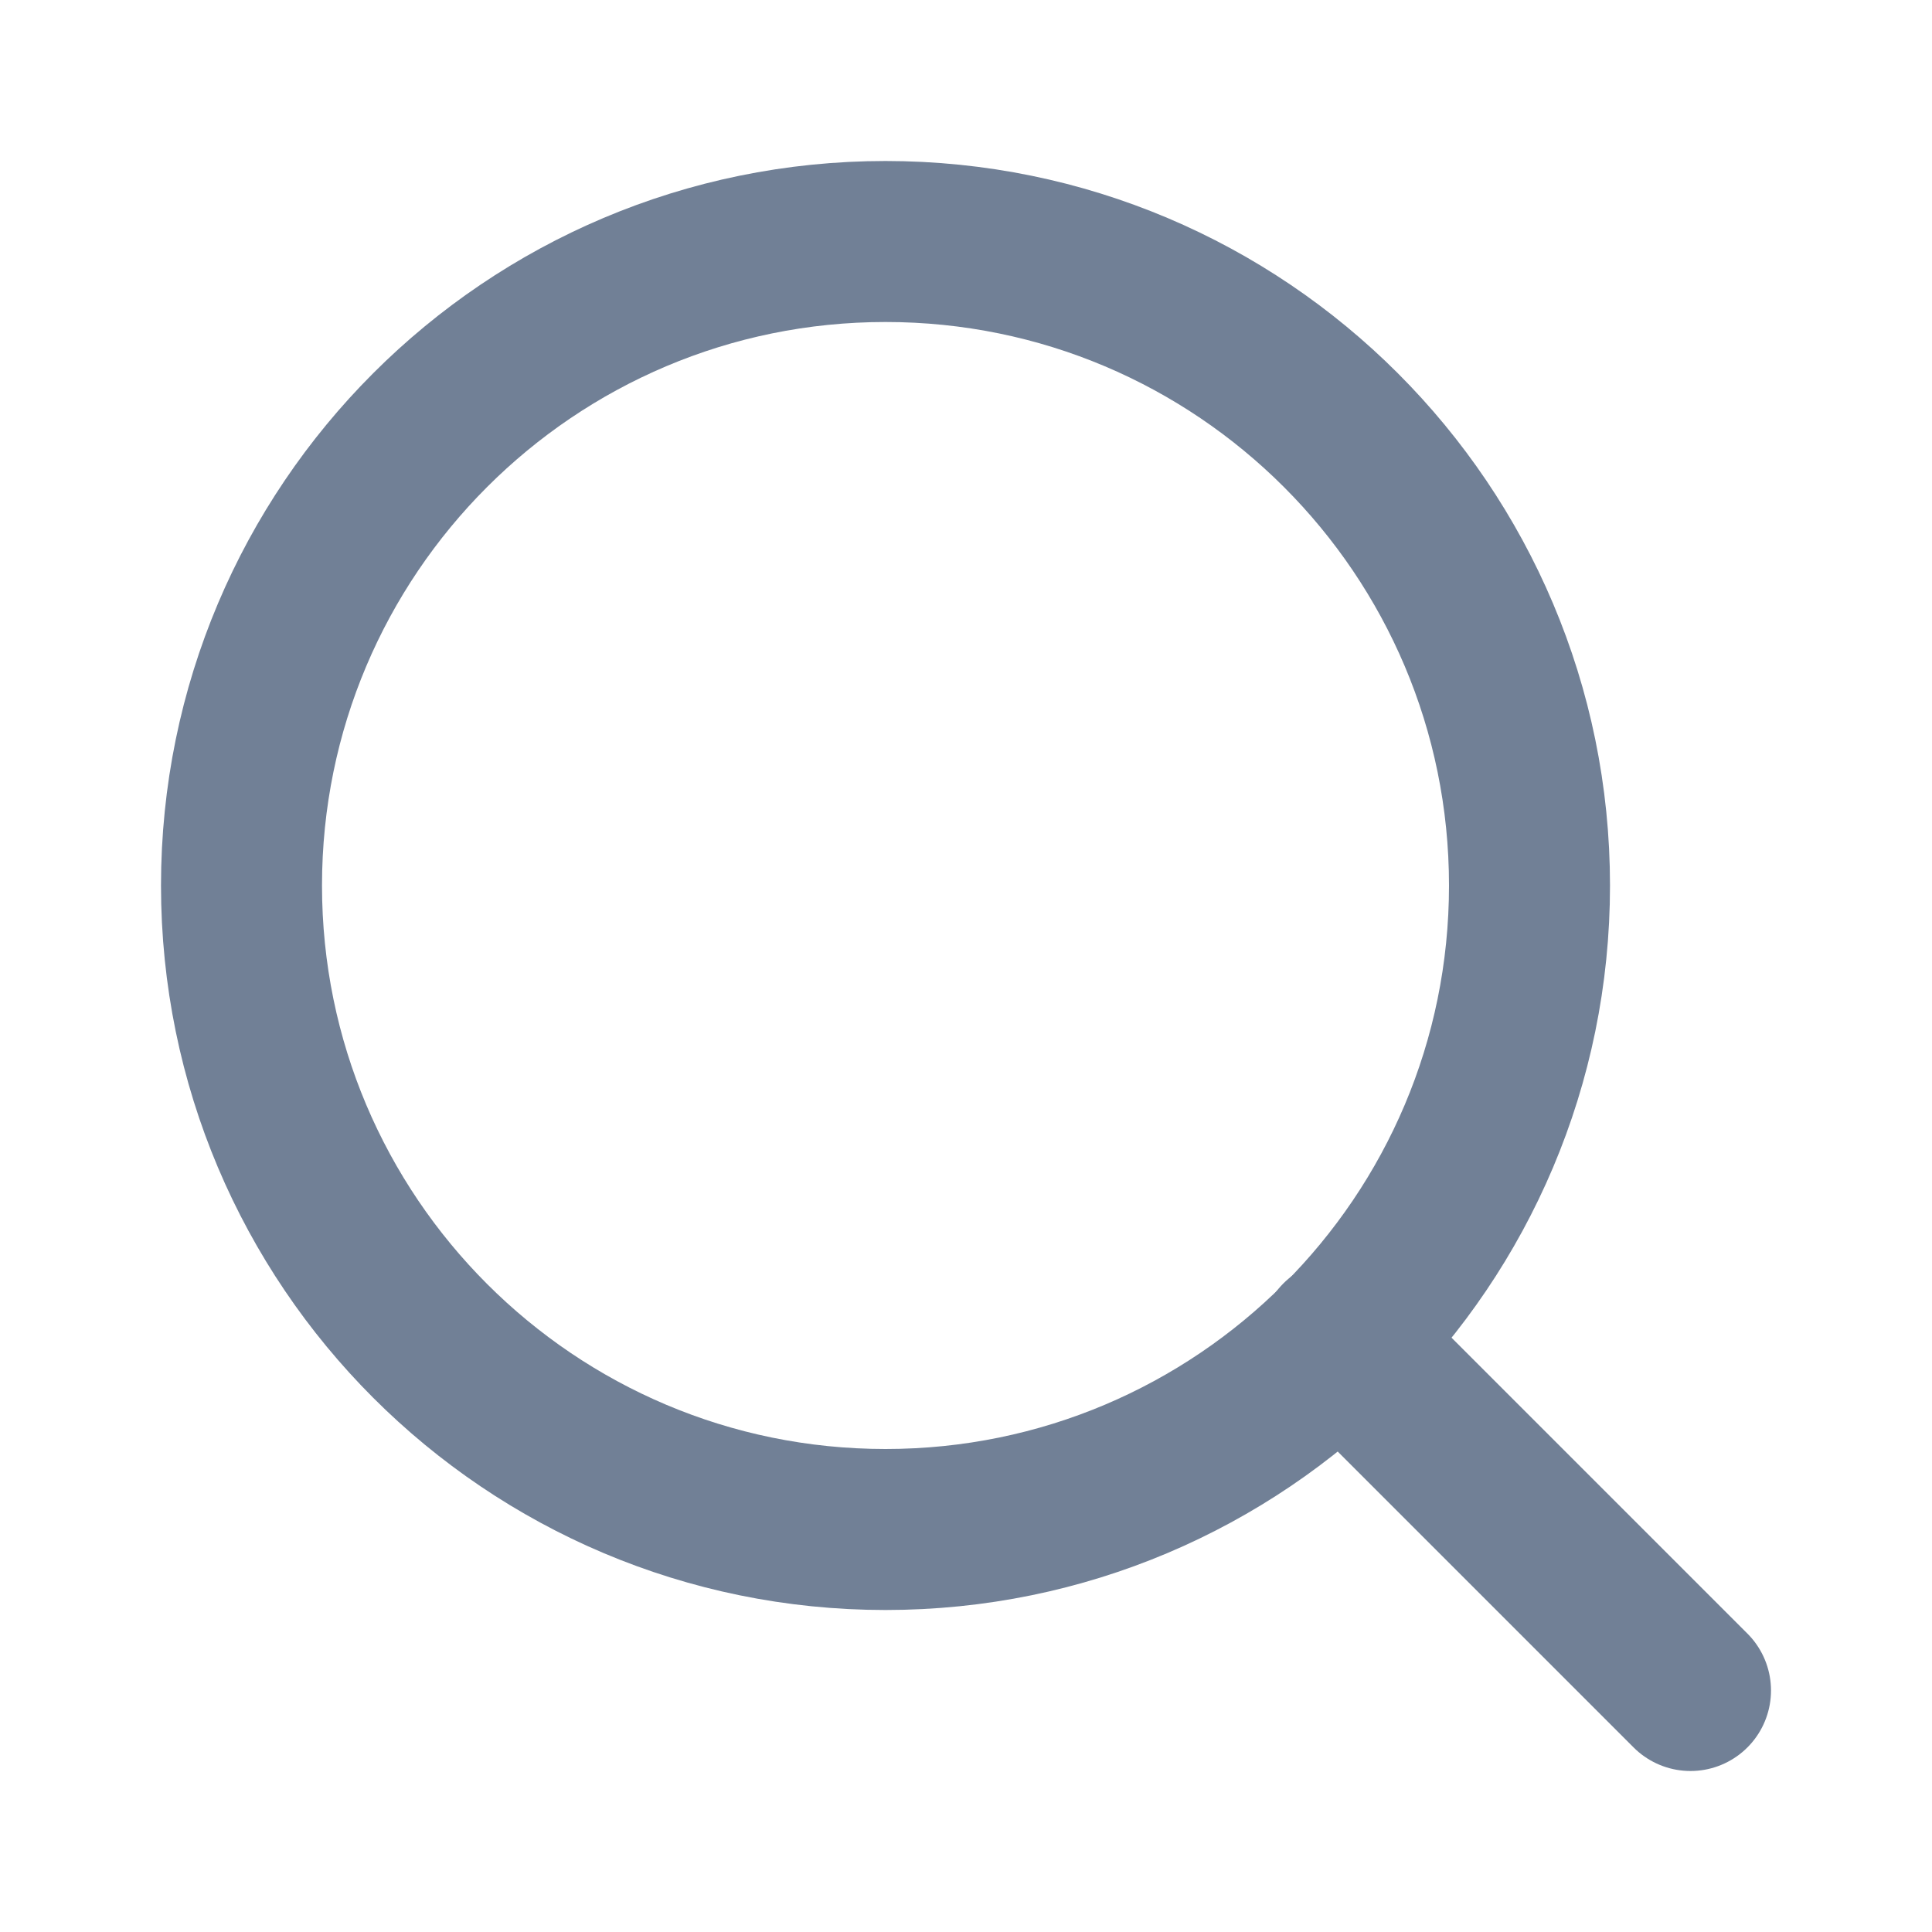
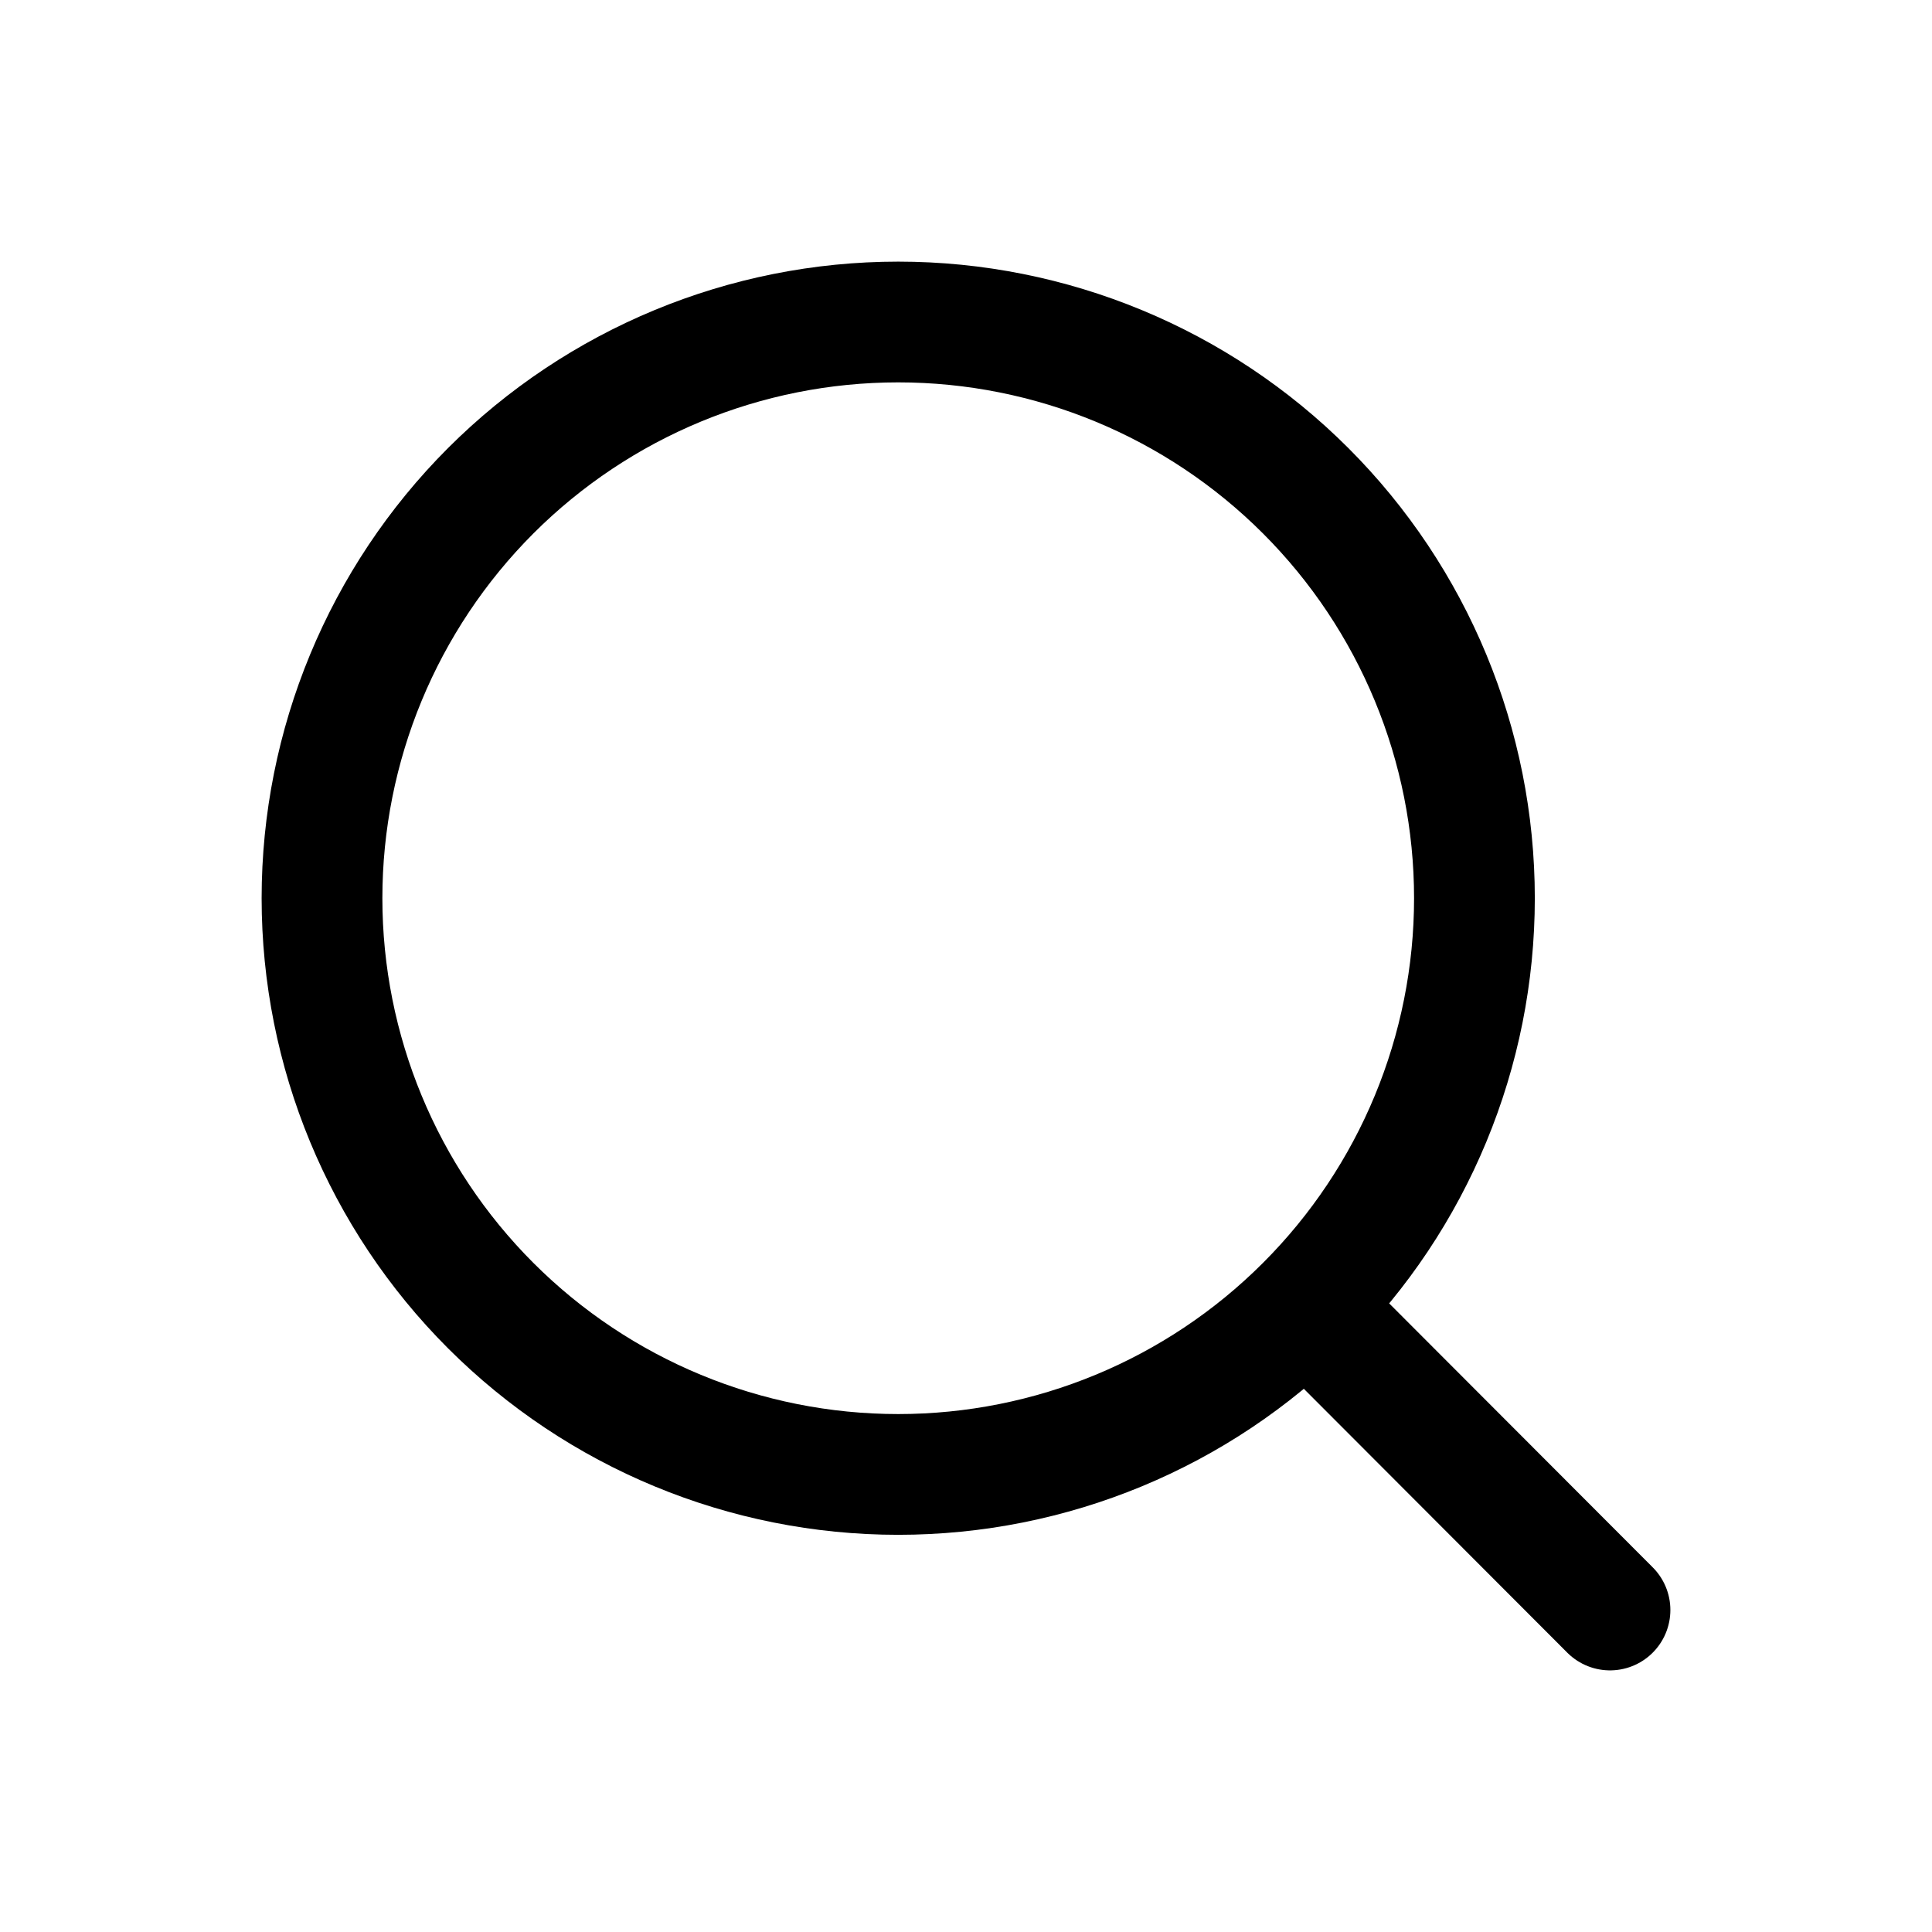
- <svg xmlns="http://www.w3.org/2000/svg" width="16" height="16" viewBox="0 0 24 24" fill="none">
-   <path d="M11 19C15.418 19 19 15.418 19 11C19 6.582 15.418 3 11 3C6.582 3 3 6.582 3 11C3 15.418 6.582 19 11 19Z" stroke="#718096" stroke-width="2" stroke-linecap="round" stroke-linejoin="round" />
-   <path d="M21 21L16.65 16.65" stroke="#718096" stroke-width="2" stroke-linecap="round" stroke-linejoin="round" />
+ <svg xmlns="http://www.w3.org/2000/svg" width="24" height="24" viewBox="0 0 24 24" fill="none">
+   <path d="M20 20L16.222 16.216M18.316 11.158C18.316 13.056 17.562 14.877 16.219 16.219C14.877 17.562 13.056 18.316 11.158 18.316C9.259 18.316 7.439 17.562 6.096 16.219C4.754 14.877 4 13.056 4 11.158C4 9.259 4.754 7.439 6.096 6.096C7.439 4.754 9.259 4 11.158 4C13.056 4 14.877 4.754 16.219 6.096C17.562 7.439 18.316 9.259 18.316 11.158V11.158Z" stroke="black" stroke-width="1.5" stroke-linecap="round" />
</svg>
